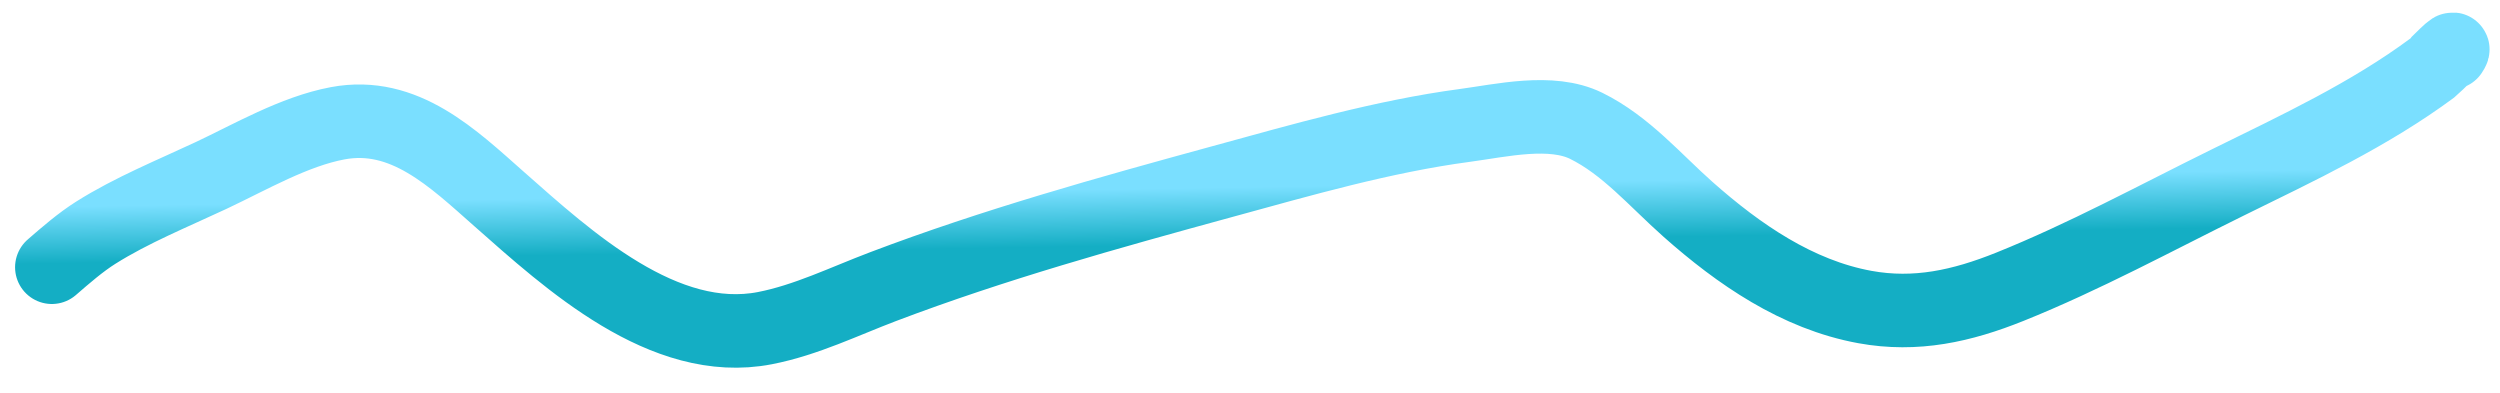
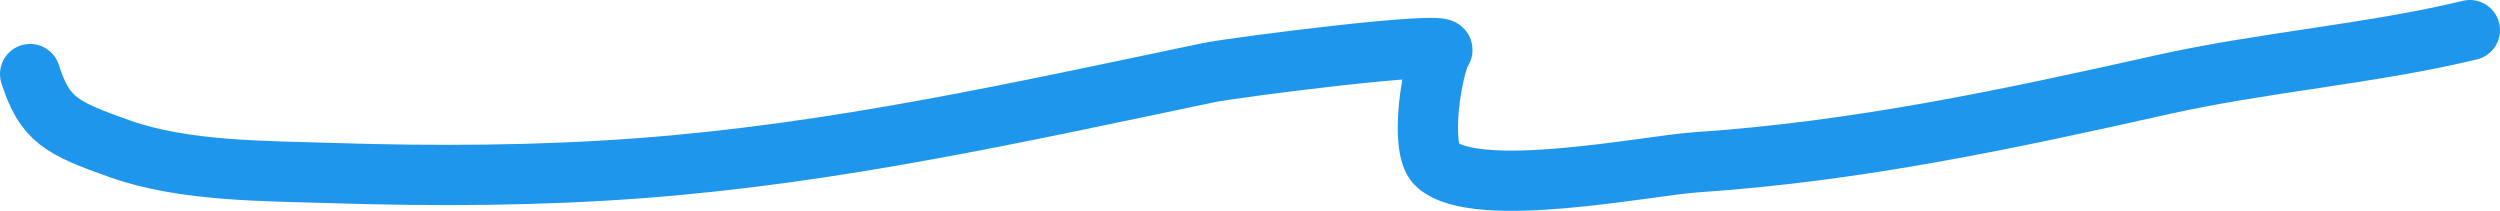
- <svg xmlns="http://www.w3.org/2000/svg" width="102" height="16" viewBox="0 0 102 16" fill="none">
-   <path d="M2.115 10.903C2.671 10.421 3.284 9.887 3.905 9.496C5.365 8.574 7.063 7.886 8.613 7.159C10.21 6.409 12 5.364 13.774 5.03C16.497 4.517 18.487 6.463 20.367 8.123C23.193 10.618 27.088 14.189 31.209 13.388C32.888 13.061 34.442 12.296 36.031 11.694C40.56 9.976 45.194 8.688 49.862 7.411C53.104 6.524 56.426 5.563 59.765 5.117C61.248 4.919 63.291 4.433 64.717 5.134C66.337 5.931 67.54 7.363 68.87 8.54C70.942 10.376 73.325 12.022 76.089 12.527C78.168 12.907 80.052 12.483 81.997 11.702C85.033 10.483 87.959 8.89 90.893 7.445C93.747 6.04 96.674 4.675 99.241 2.771C99.331 2.705 100.345 1.637 100.006 2.146" stroke="url(#paint0_linear_1798_459907)" stroke-width="3" stroke-linecap="round" pathLength="1" />
-   <defs>
-     <linearGradient id="paint0_linear_1798_459907" x1="43.632" y1="7.756" x2="43.67" y2="10.067" gradientUnits="userSpaceOnUse">
-       <stop stop-color="#7ADFFF" />
-       <stop offset="1" stop-color="#14AEC4" />
-     </linearGradient>
-   </defs>
+ <svg xmlns="http://www.w3.org/2000/svg" width="83" height="7" viewBox="0 0 83 7" fill="none">
+   <path d="M1 2.459C1.489 3.968 2.005 4.246 4 4.948C6.133 5.698 8.775 5.674 11.085 5.747C14.467 5.854 17.866 5.837 21.234 5.585C27.748 5.098 33.848 3.723 40.128 2.412C40.968 2.237 48.124 1.322 47.883 1.672C47.56 2.139 47.088 4.92 47.707 5.469C49.047 6.657 54.702 5.496 56.309 5.388C61.685 5.028 66.683 3.955 71.819 2.806C75.135 2.065 78.75 1.786 82 1" stroke="#1E96EB" stroke-width="2" stroke-linecap="round" pathLength="1" />
</svg>
